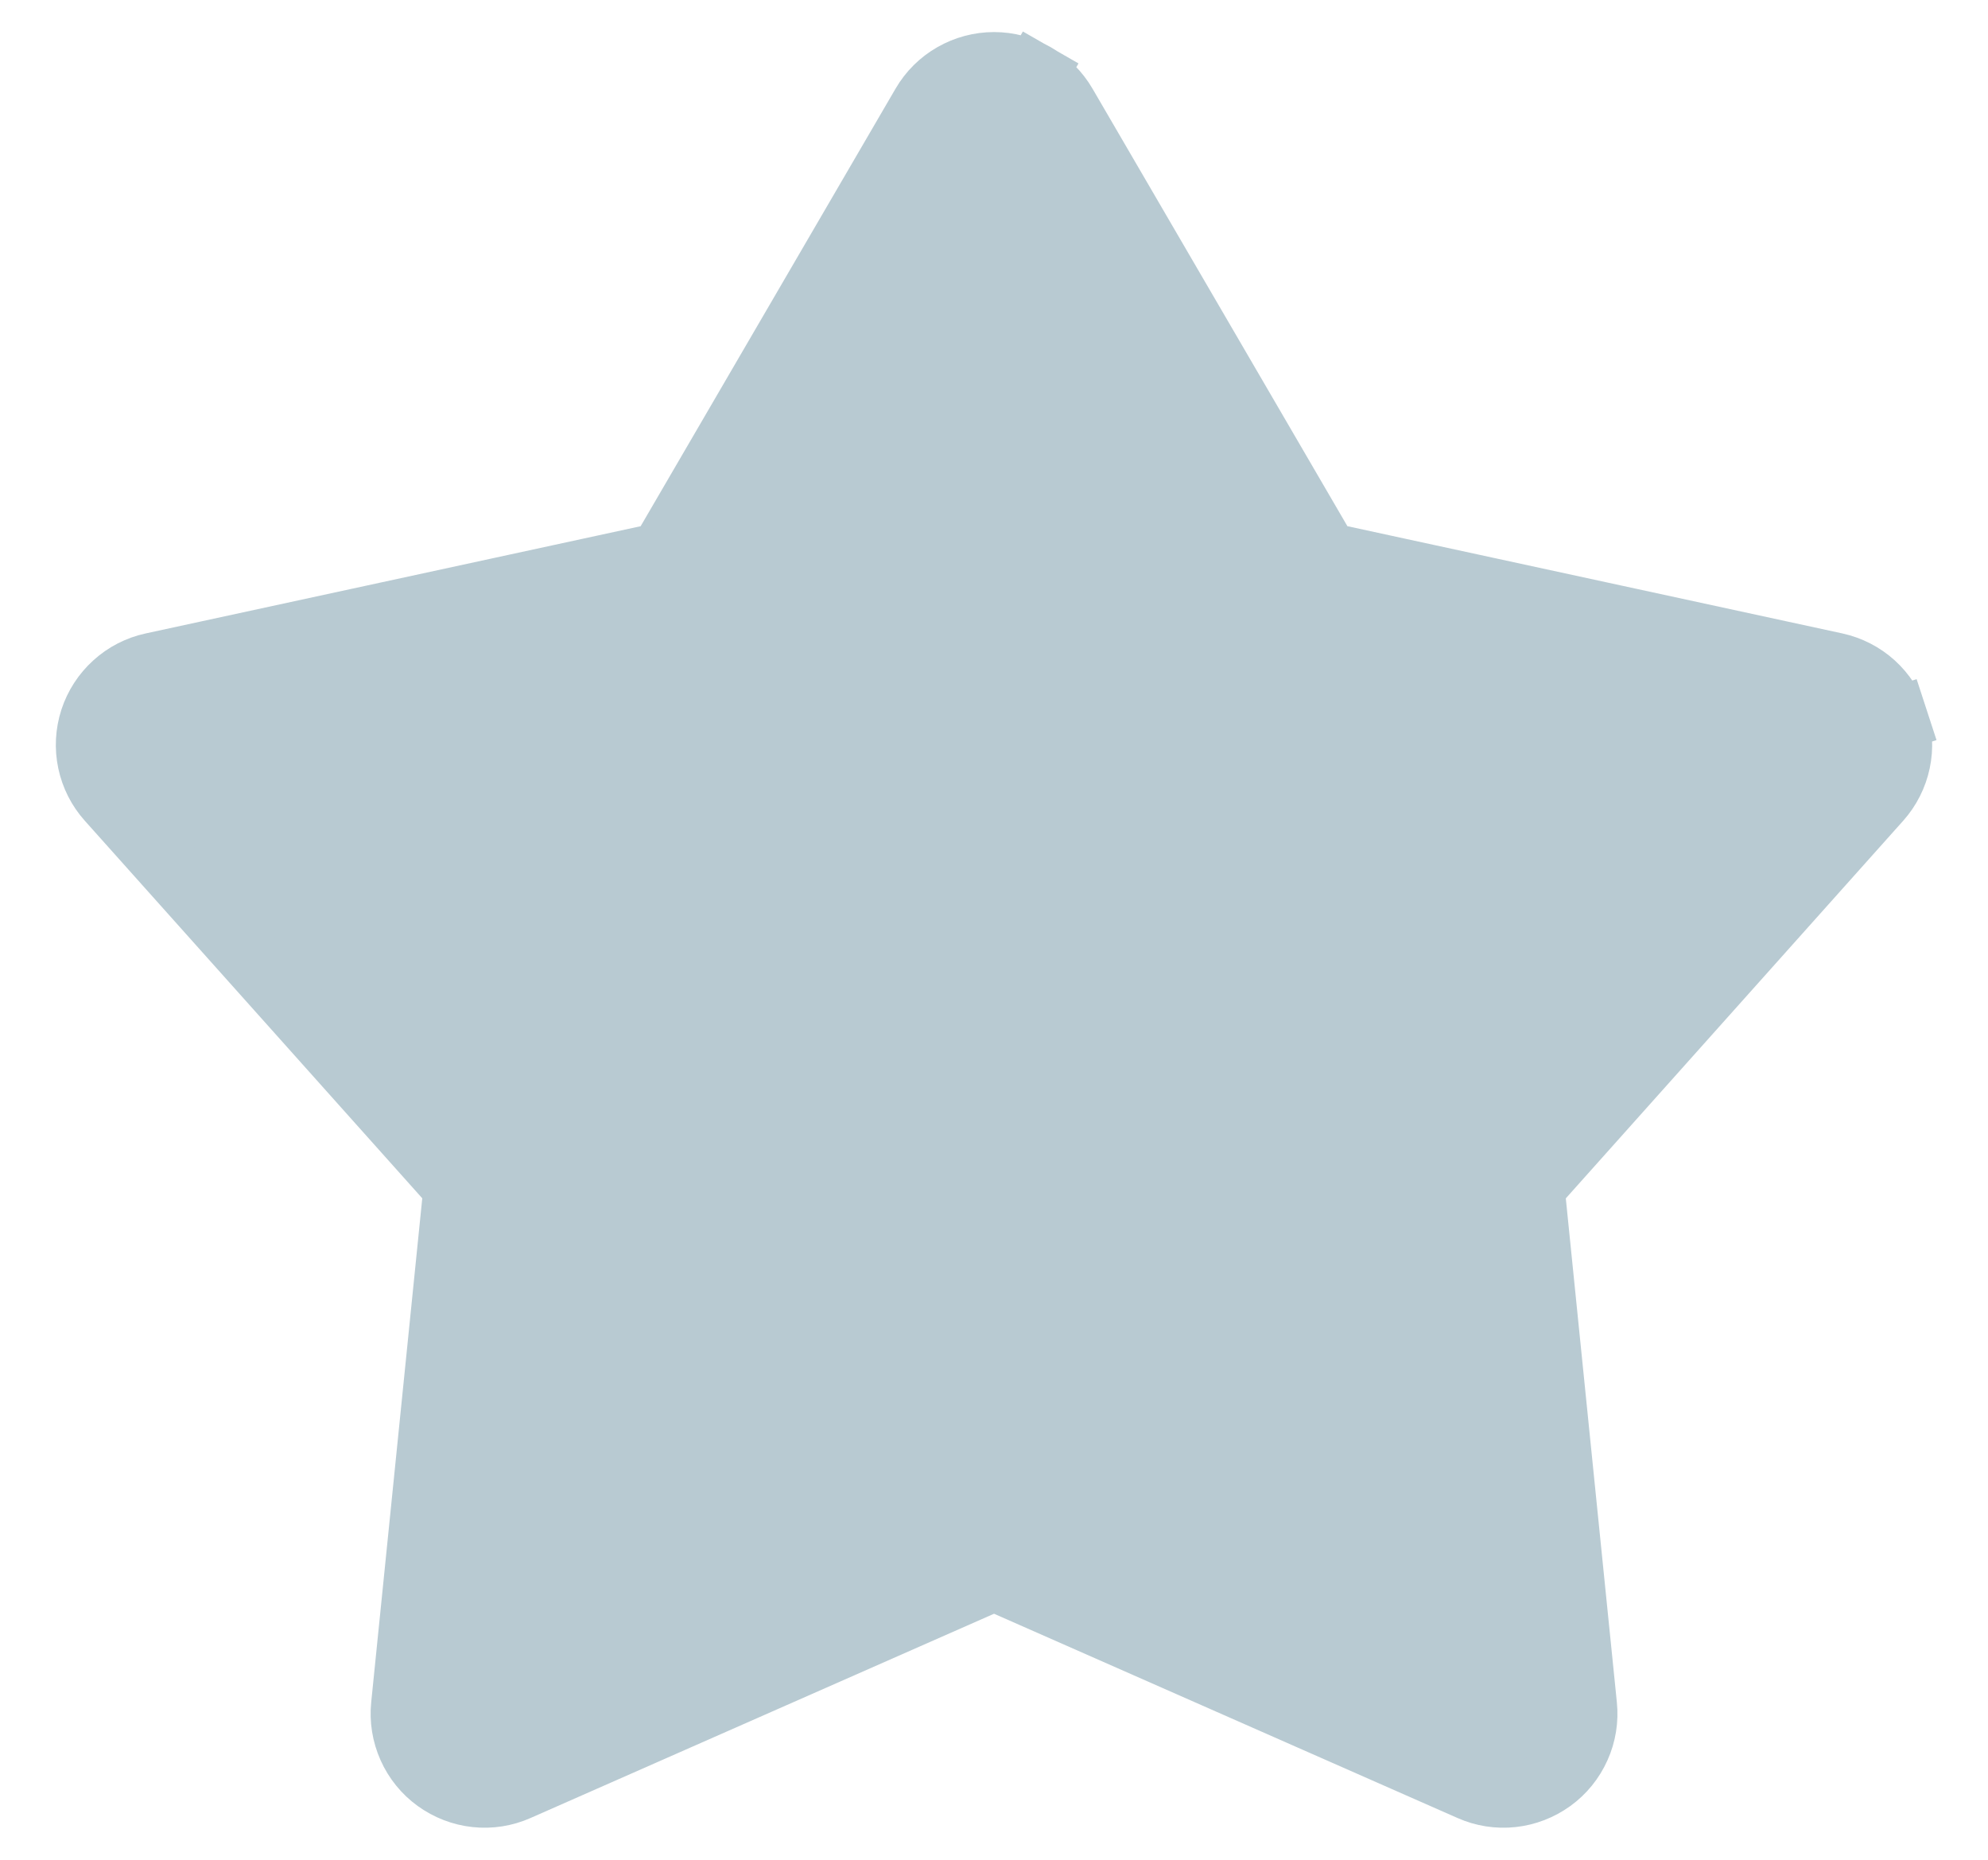
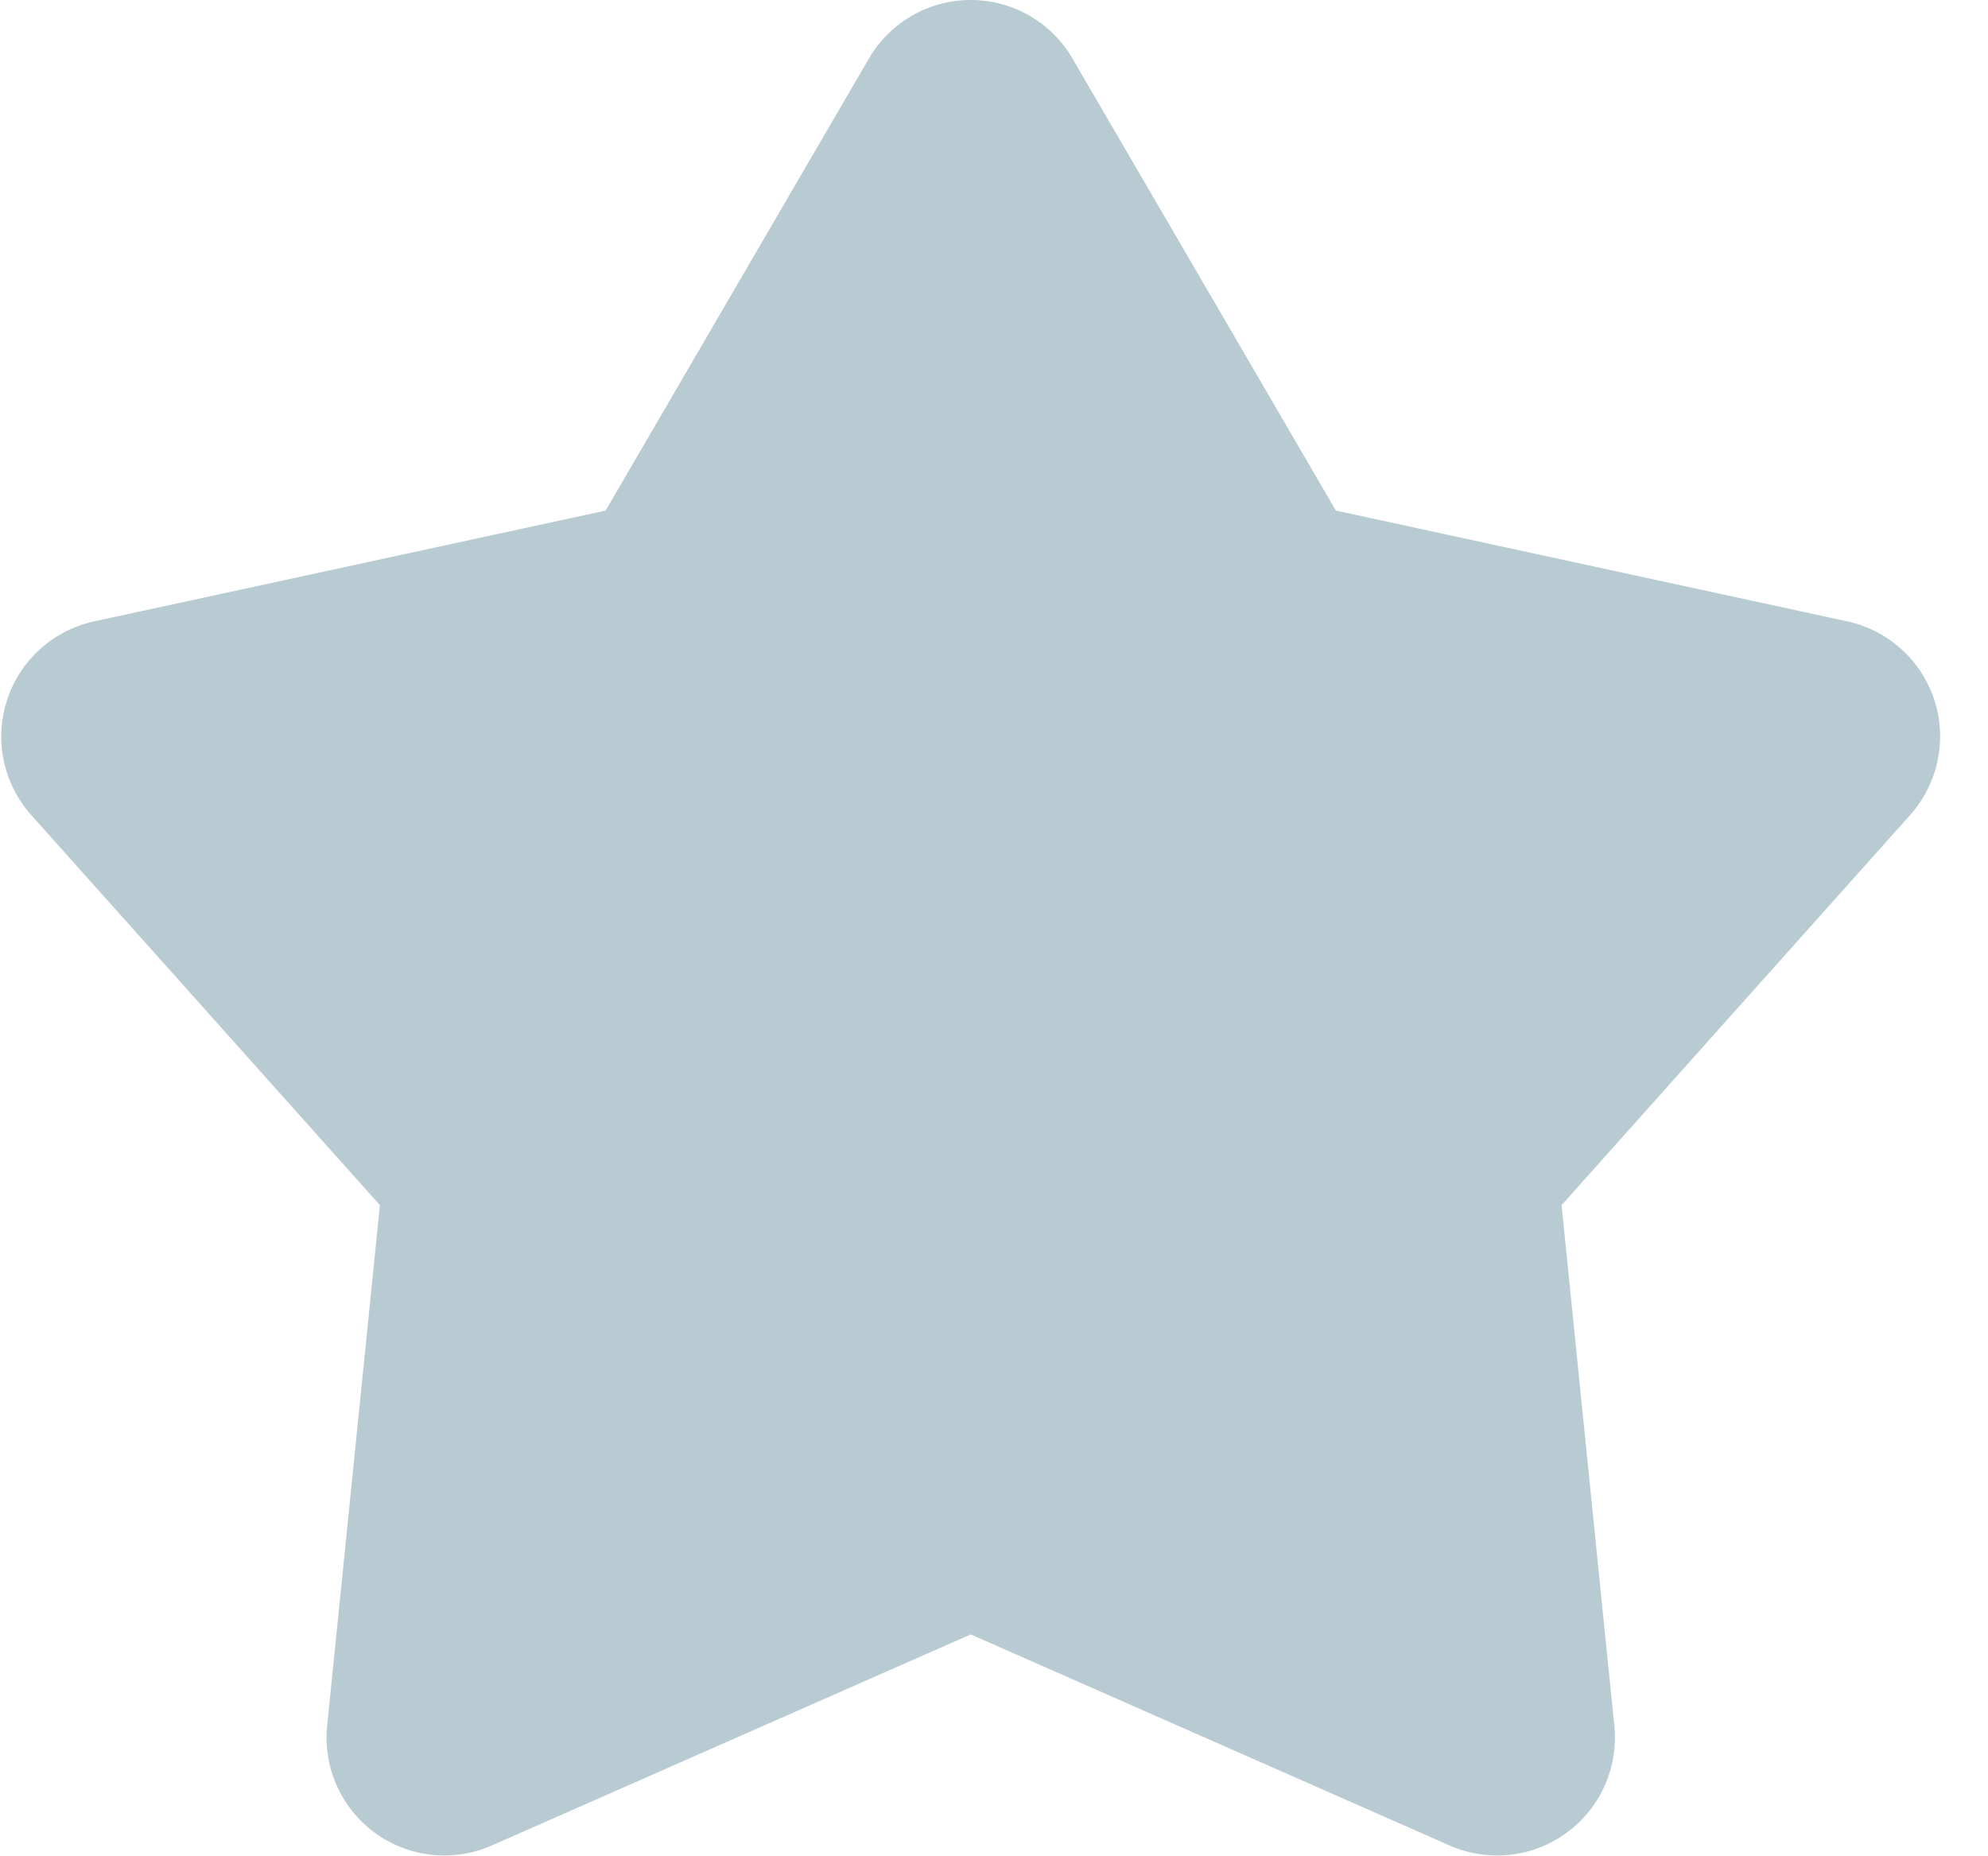
- <svg xmlns="http://www.w3.org/2000/svg" width="31" height="29" viewBox="0 0 31 29" fill="none">
-   <path d="M20.69 8.647L20.579 8.457L16.604 1.634C16.492 1.441 16.331 1.281 16.137 1.17L16.384 0.74L16.137 1.17C15.943 1.059 15.724 1 15.501 1C15.277 1 15.058 1.059 14.864 1.17C14.67 1.281 14.509 1.441 14.397 1.634L10.422 8.457L10.312 8.647L10.096 8.694L2.378 10.366C2.159 10.413 1.957 10.517 1.792 10.667C1.626 10.817 1.502 11.008 1.433 11.22C1.364 11.433 1.352 11.66 1.398 11.878C1.444 12.097 1.547 12.3 1.696 12.466L1.696 12.466L6.958 18.353L7.104 18.518L7.082 18.737L6.286 26.593L6.286 26.593C6.263 26.816 6.3 27.04 6.391 27.244C6.482 27.448 6.625 27.625 6.806 27.756C6.987 27.887 7.199 27.969 7.421 27.993C7.643 28.017 7.868 27.982 8.072 27.891L8.072 27.891L15.299 24.706L15.501 24.617L15.702 24.706L22.929 27.891L22.929 27.891C23.133 27.982 23.358 28.017 23.58 27.993C23.802 27.969 24.014 27.887 24.195 27.756C24.376 27.625 24.519 27.448 24.61 27.244C24.702 27.04 24.738 26.816 24.715 26.593L24.715 26.593L23.919 18.737L23.897 18.518L24.044 18.353L29.305 12.465C29.453 12.299 29.556 12.096 29.602 11.877C29.648 11.659 29.636 11.432 29.567 11.22L30.042 11.065L29.567 11.22C29.498 11.007 29.374 10.817 29.209 10.667C29.043 10.517 28.841 10.414 28.623 10.366L20.69 8.647ZM20.69 8.647L20.905 8.694L28.623 10.366L20.69 8.647Z" fill="#B8CAD2" stroke="#B8CAD2" />
+ <svg xmlns="http://www.w3.org/2000/svg" width="30" height="28" viewBox="0 0 30 28" fill="none">
+   <path d="M13.113 0.883C13.27 0.614 13.494 0.391 13.763 0.236C14.033 0.081 14.338 0 14.649 0C14.96 0 15.265 0.081 15.534 0.236C15.804 0.391 16.028 0.614 16.184 0.883L20.159 7.705L27.877 9.377C28.181 9.443 28.462 9.588 28.692 9.796C28.923 10.005 29.095 10.27 29.191 10.565C29.287 10.861 29.303 11.176 29.239 11.48C29.175 11.784 29.033 12.066 28.826 12.298L23.565 18.186L24.361 26.043C24.392 26.352 24.342 26.665 24.215 26.948C24.088 27.232 23.889 27.478 23.637 27.66C23.386 27.843 23.091 27.957 22.781 27.99C22.472 28.023 22.16 27.974 21.875 27.849L14.649 24.664L7.422 27.849C7.138 27.974 6.825 28.023 6.516 27.99C6.207 27.957 5.912 27.843 5.66 27.66C5.409 27.478 5.21 27.232 5.083 26.948C4.956 26.665 4.905 26.352 4.937 26.043L5.733 18.186L0.472 12.3C0.264 12.068 0.122 11.786 0.057 11.482C-0.007 11.177 0.01 10.862 0.106 10.566C0.202 10.27 0.374 10.005 0.604 9.796C0.835 9.588 1.116 9.443 1.42 9.377L9.139 7.705L13.113 0.883Z" fill="#B8CAD2" />
</svg>
